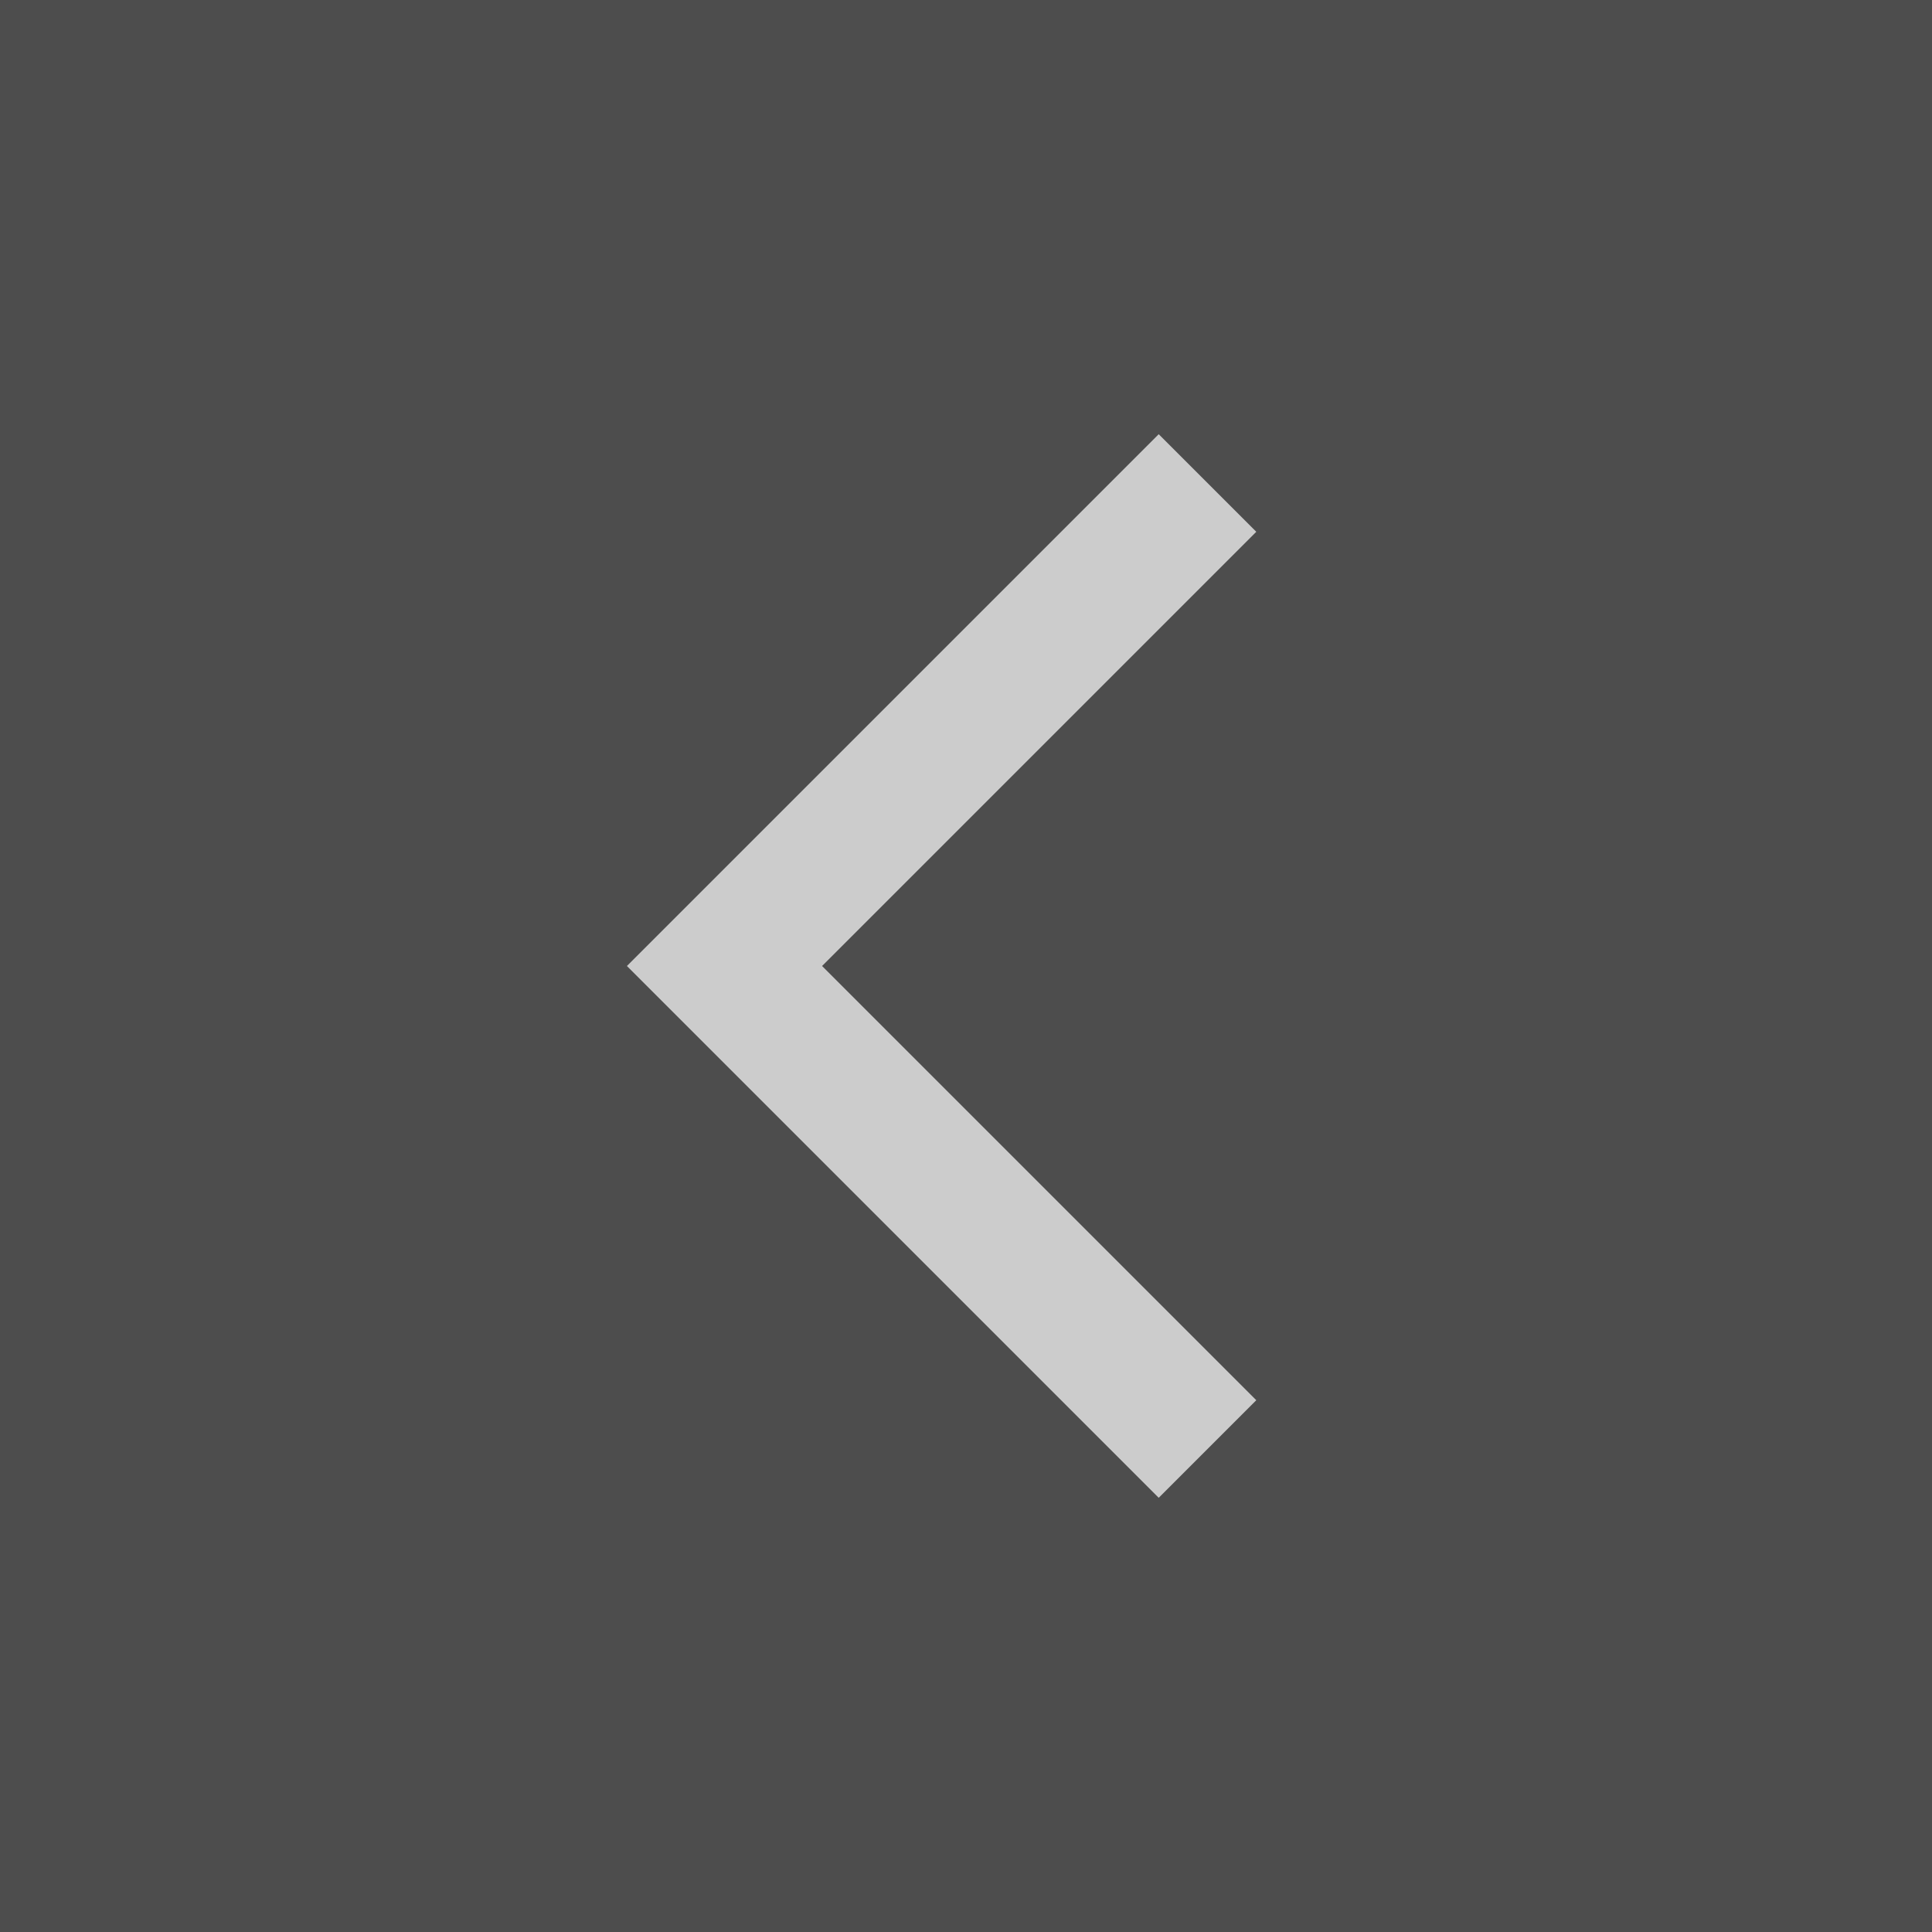
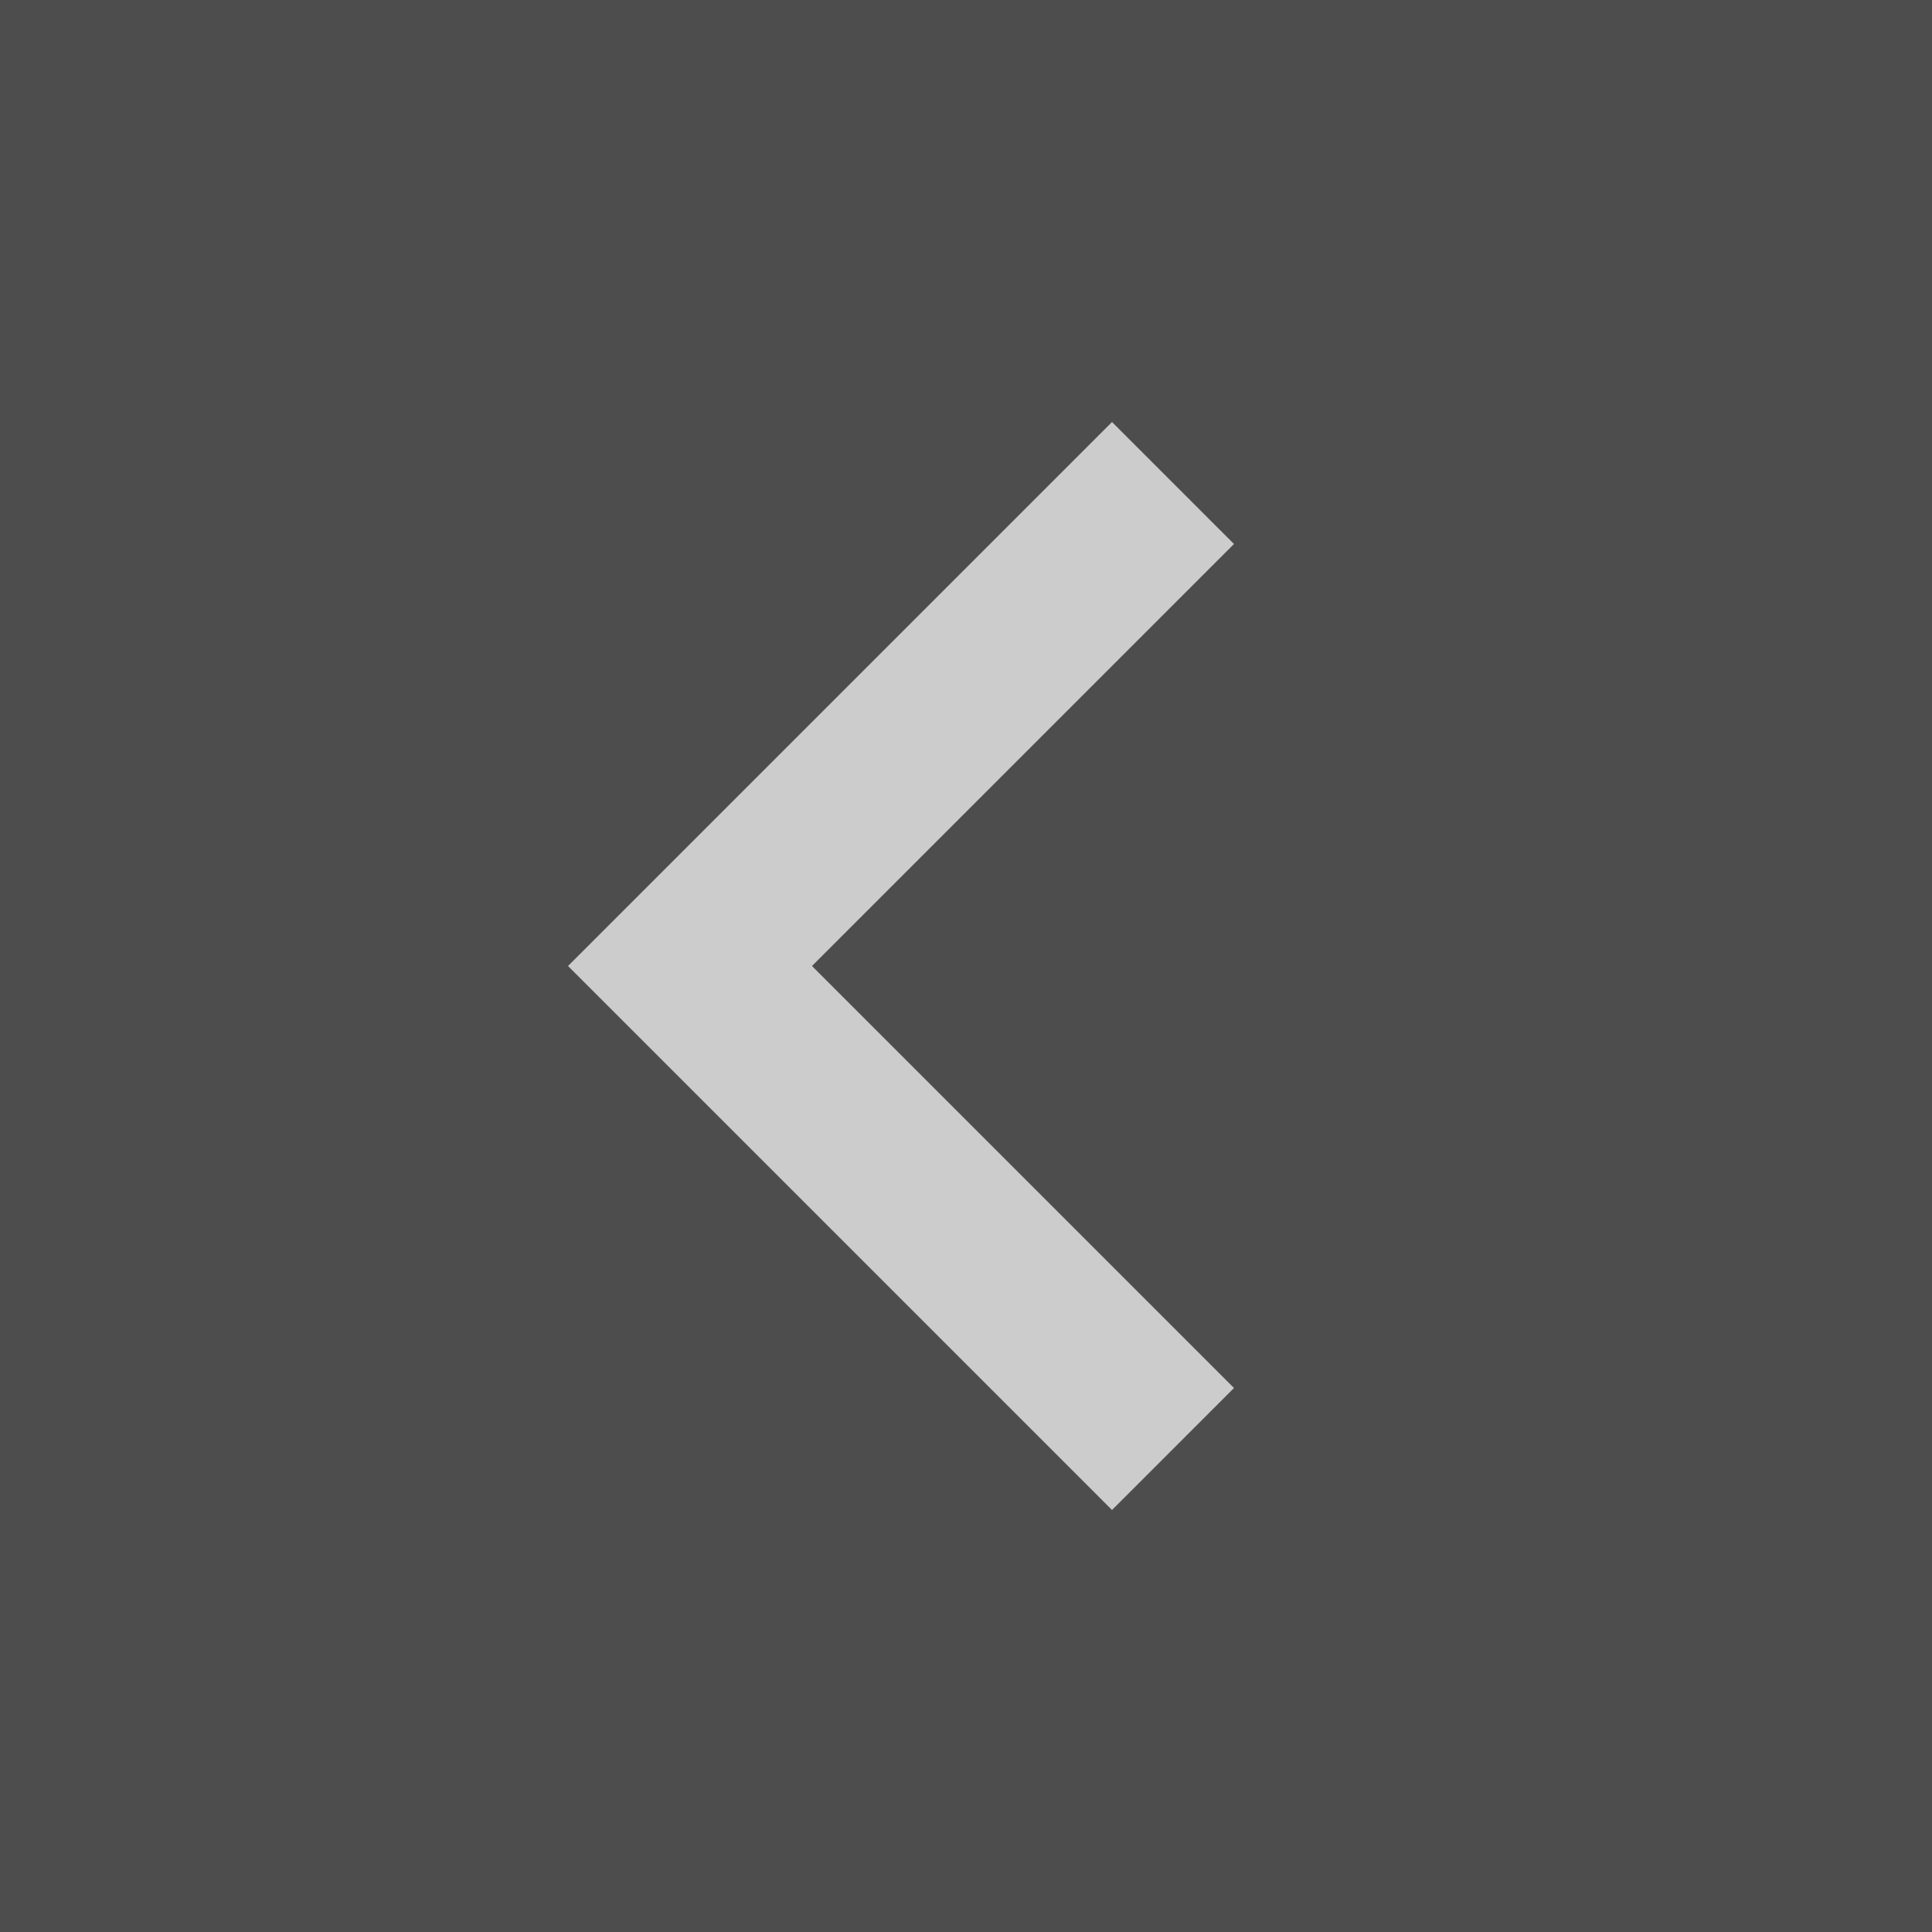
<svg xmlns="http://www.w3.org/2000/svg" width="28" height="28" viewBox="0 0 28 28">
  <rect width="28" height="28" fill="#4d4d4d" />
-   <polyline points="17.5 7 10.5 14 17.5 21" fill="none" stroke="#ccc" stroke-miterlimit="10" stroke-width="2" />
+   <polyline points="17 7 10 14 17 21" fill="none" stroke="#ccc" stroke-miterlimit="10" stroke-width="2.5" />
</svg>
